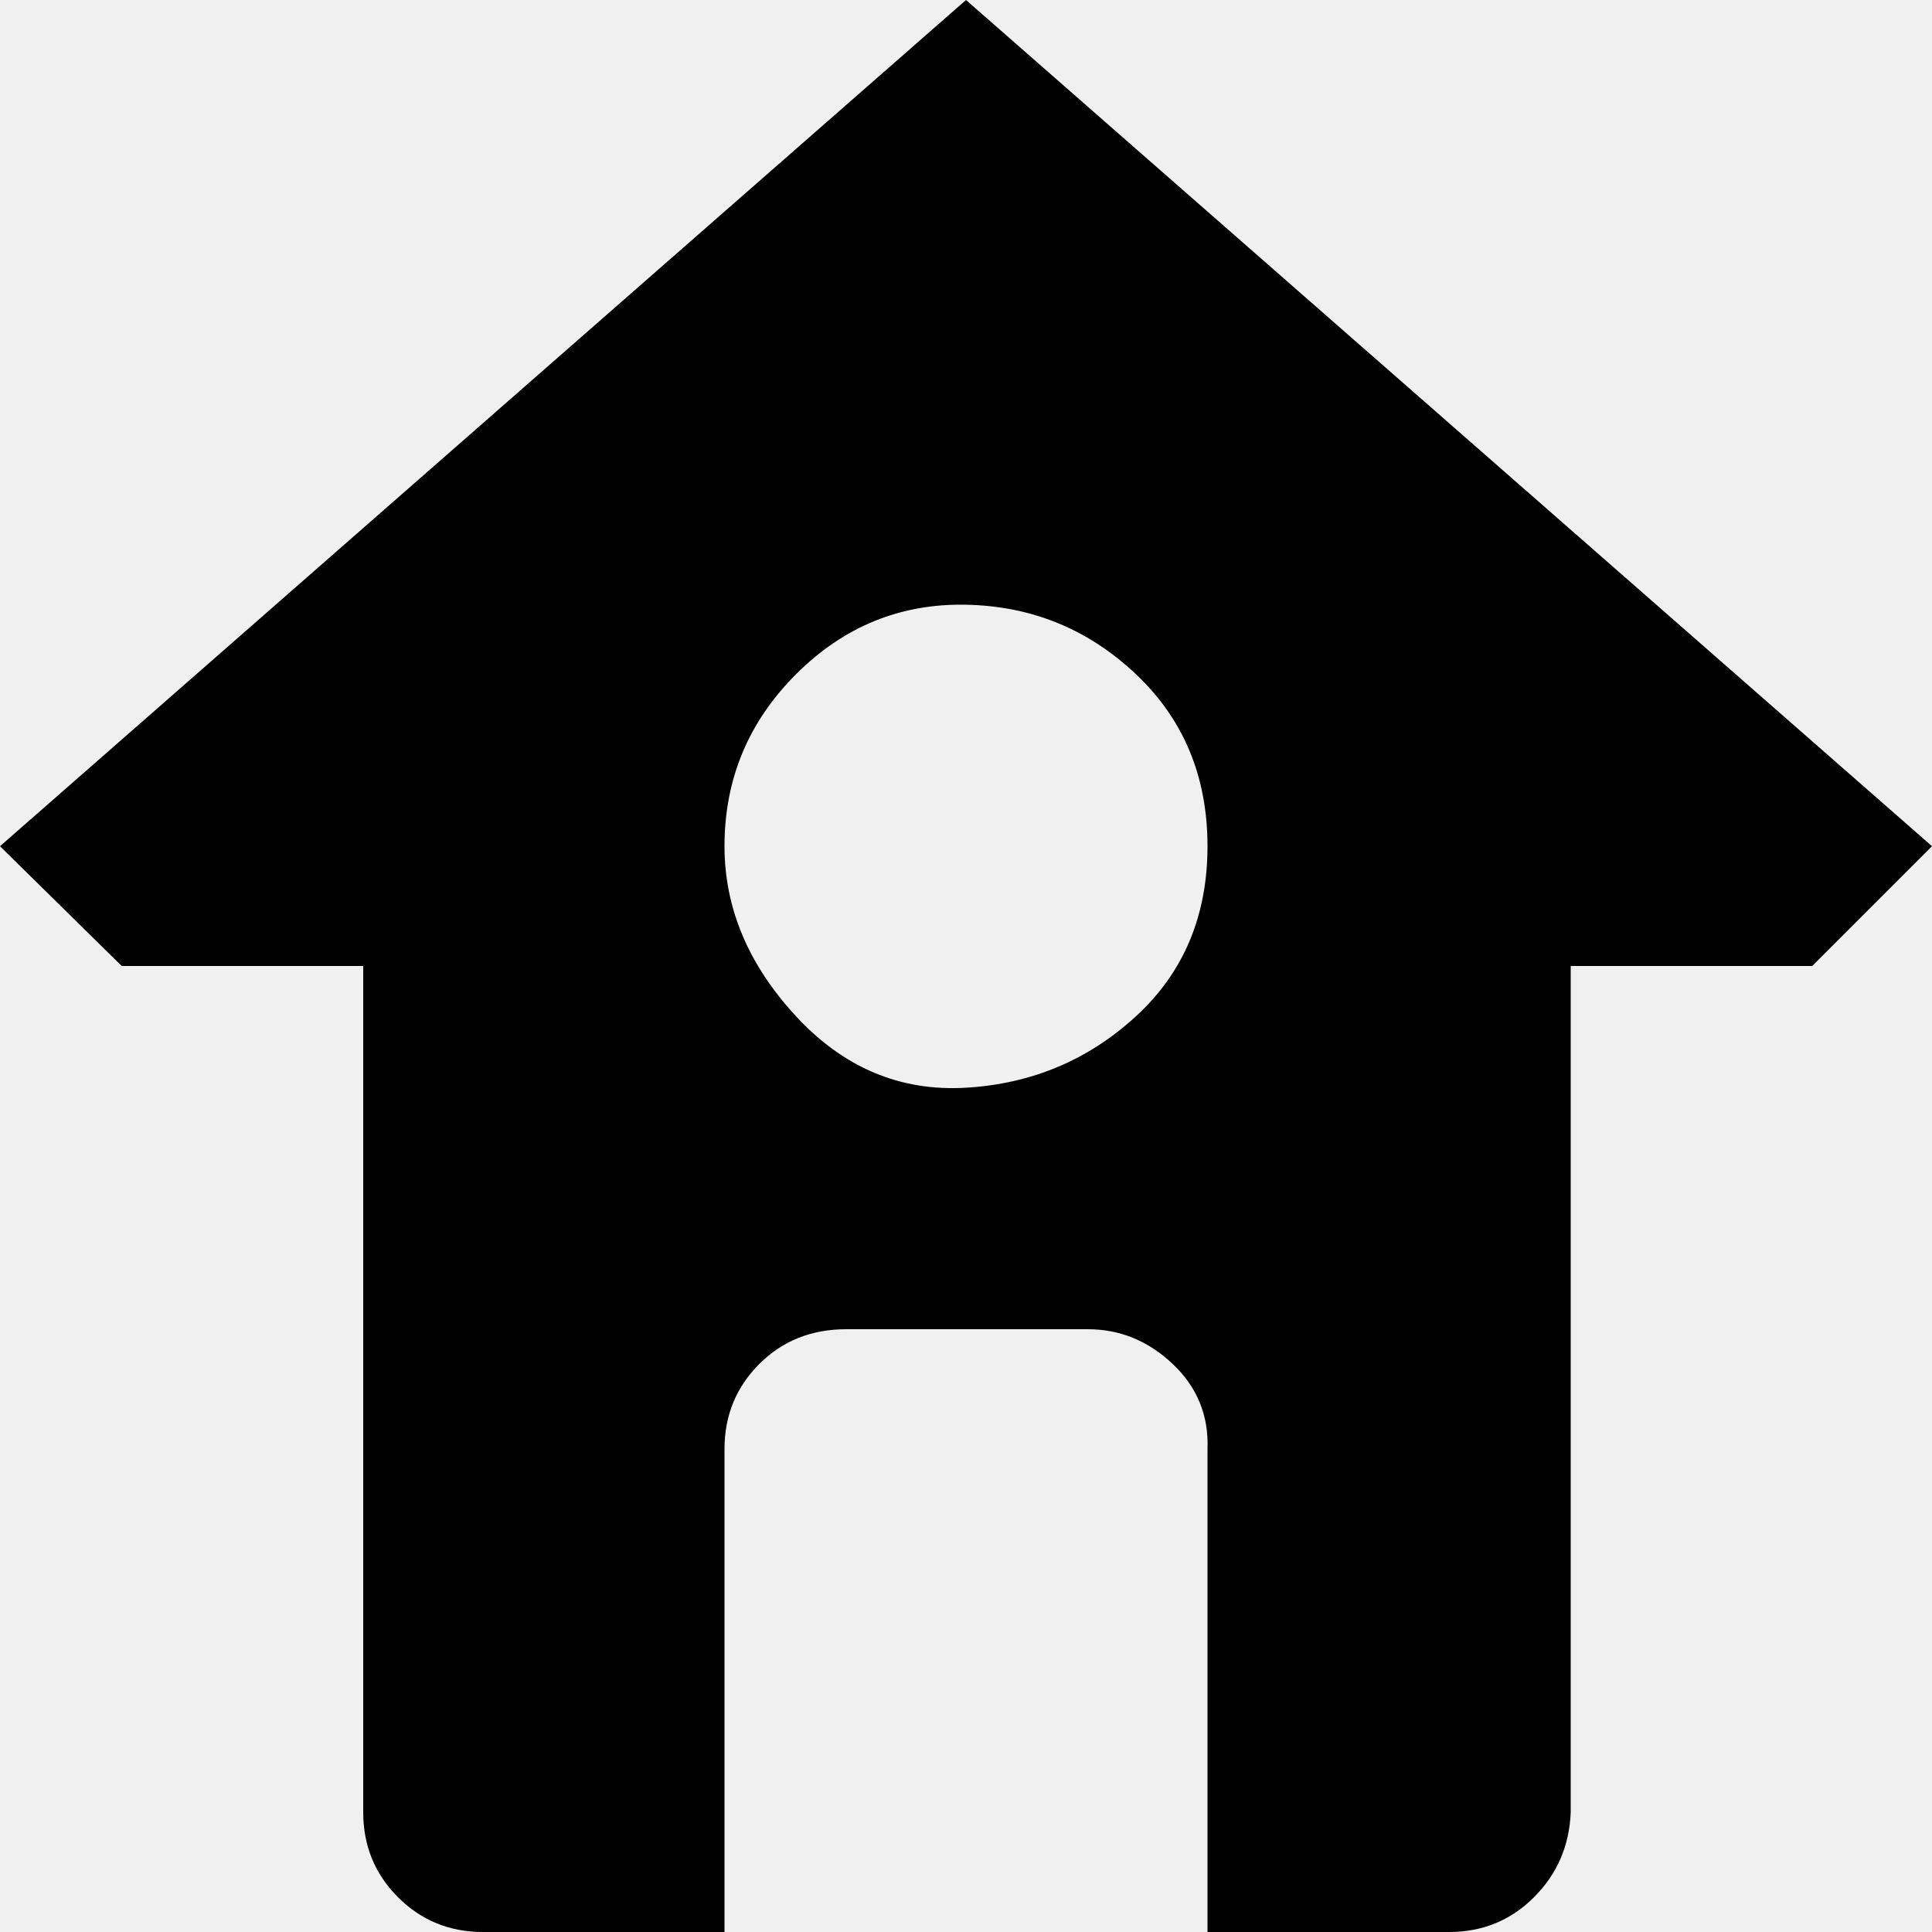
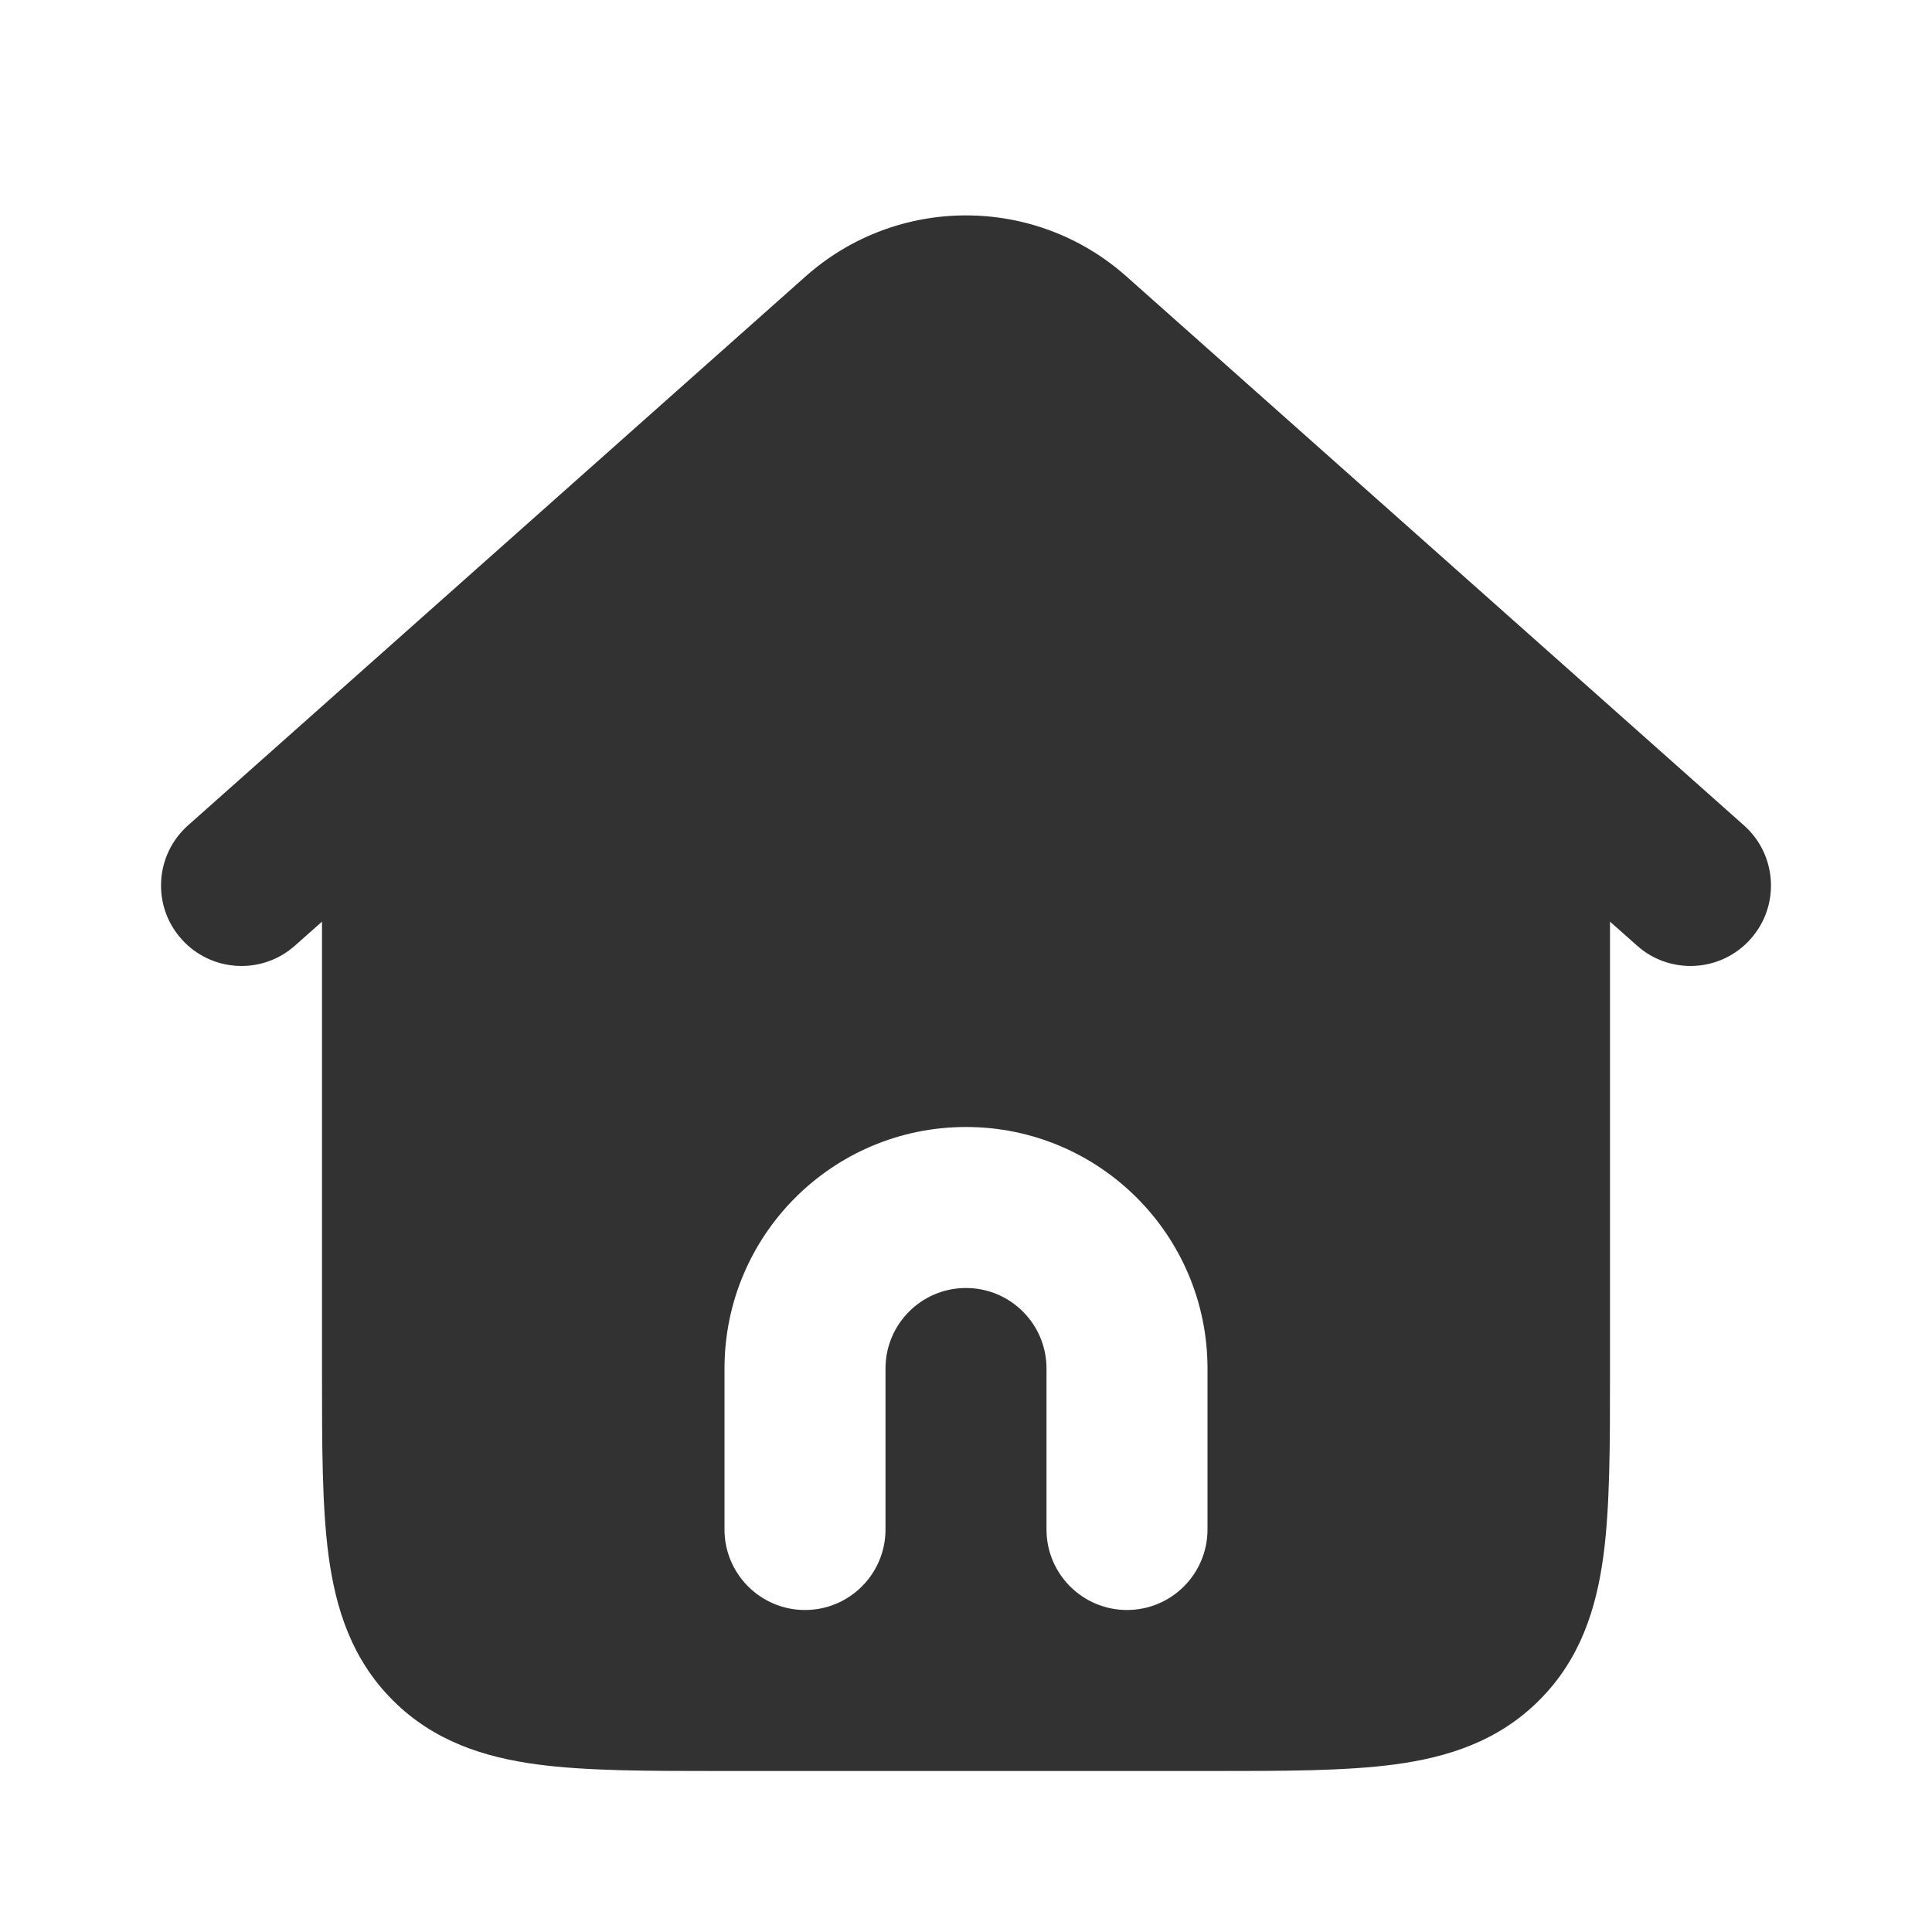
- <svg xmlns="http://www.w3.org/2000/svg" fill="#000000" width="800px" height="800px" viewBox="0 0 32 32" version="1.1">
-   <path d="M0 14.016l2.016 1.984h4v14.016q0 0.832 0.576 1.408t1.408 0.576h4v-8q0-0.832 0.576-1.408t1.44-0.576h4q0.8 0 1.408 0.576t0.576 1.408v8h4q0.832 0 1.408-0.576t0.608-1.408v-14.016h4l1.984-1.984-16-14.016zM12 14.016q0-1.664 1.184-2.848t2.816-1.152 2.816 1.152 1.184 2.848-1.184 2.816-2.816 1.184-2.816-1.184-1.184-2.816z" />
+ <svg xmlns="http://www.w3.org/2000/svg" width="800px" height="800px" viewBox="0 0 24 24" fill="none">
+   <rect width="24" height="24" fill="white" />
+   <path fill-rule="evenodd" clip-rule="evenodd" d="M13.993 3.434C12.856 2.423 11.144 2.423 10.007 3.434L2.336 10.253C1.923 10.62 1.886 11.252 2.253 11.664C2.62 12.077 3.252 12.114 3.664 11.747L4 11.449L4 17.066C4 17.952 4 18.716 4.082 19.328C4.17 19.983 4.369 20.612 4.879 21.121C5.388 21.631 6.017 21.83 6.672 21.918C7.284 22 8.048 22 8.934 22H15.066C15.952 22 16.716 22 17.328 21.918C17.983 21.83 18.612 21.631 19.121 21.121C19.631 20.612 19.83 19.983 19.918 19.328C20 18.716 20 17.952 20 17.066L20 11.449L20.336 11.747C20.748 12.114 21.381 12.077 21.747 11.664C22.114 11.252 22.077 10.62 21.664 10.253L13.993 3.434ZM12 16C11.448 16 11 16.448 11 17V19C11 19.552 10.552 20 10 20C9.448 20 9 19.552 9 19V17C9 15.343 10.343 14 12 14C13.657 14 15 15.343 15 17V19C15 19.552 14.552 20 14 20C13.448 20 13 19.552 13 19V17C13 16.448 12.552 16 12 16Z" fill="#323232" />
</svg>
